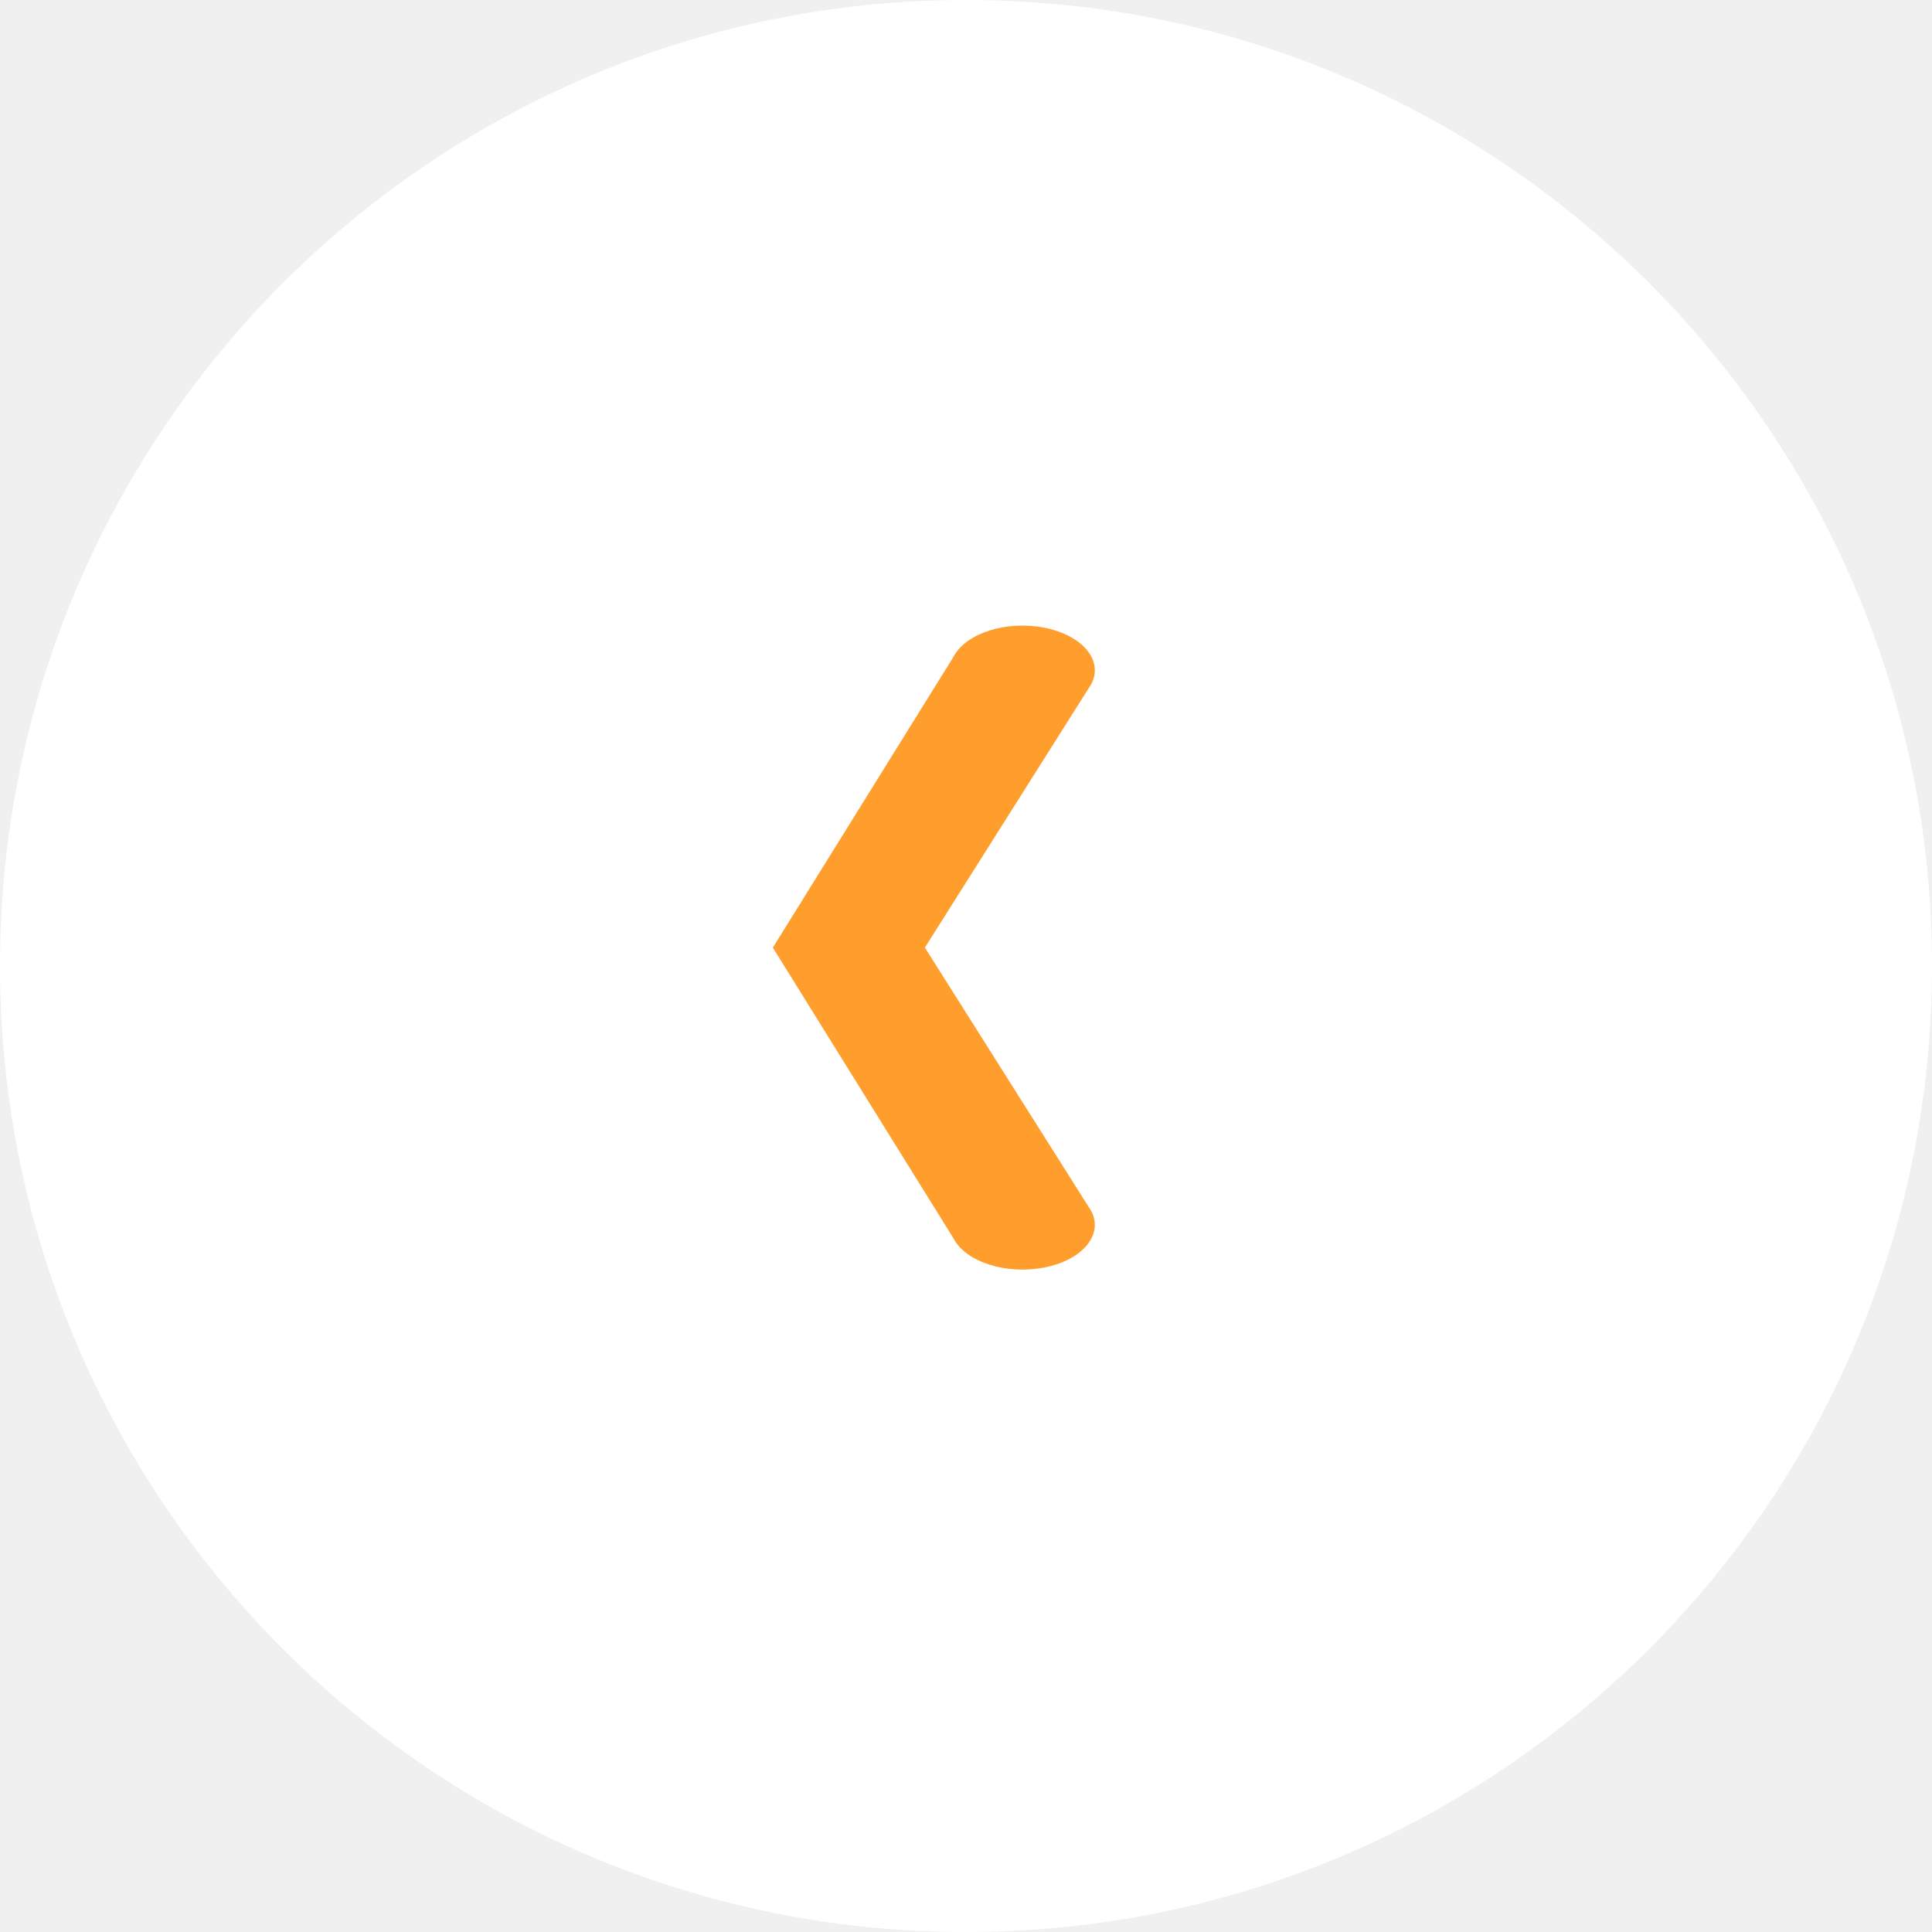
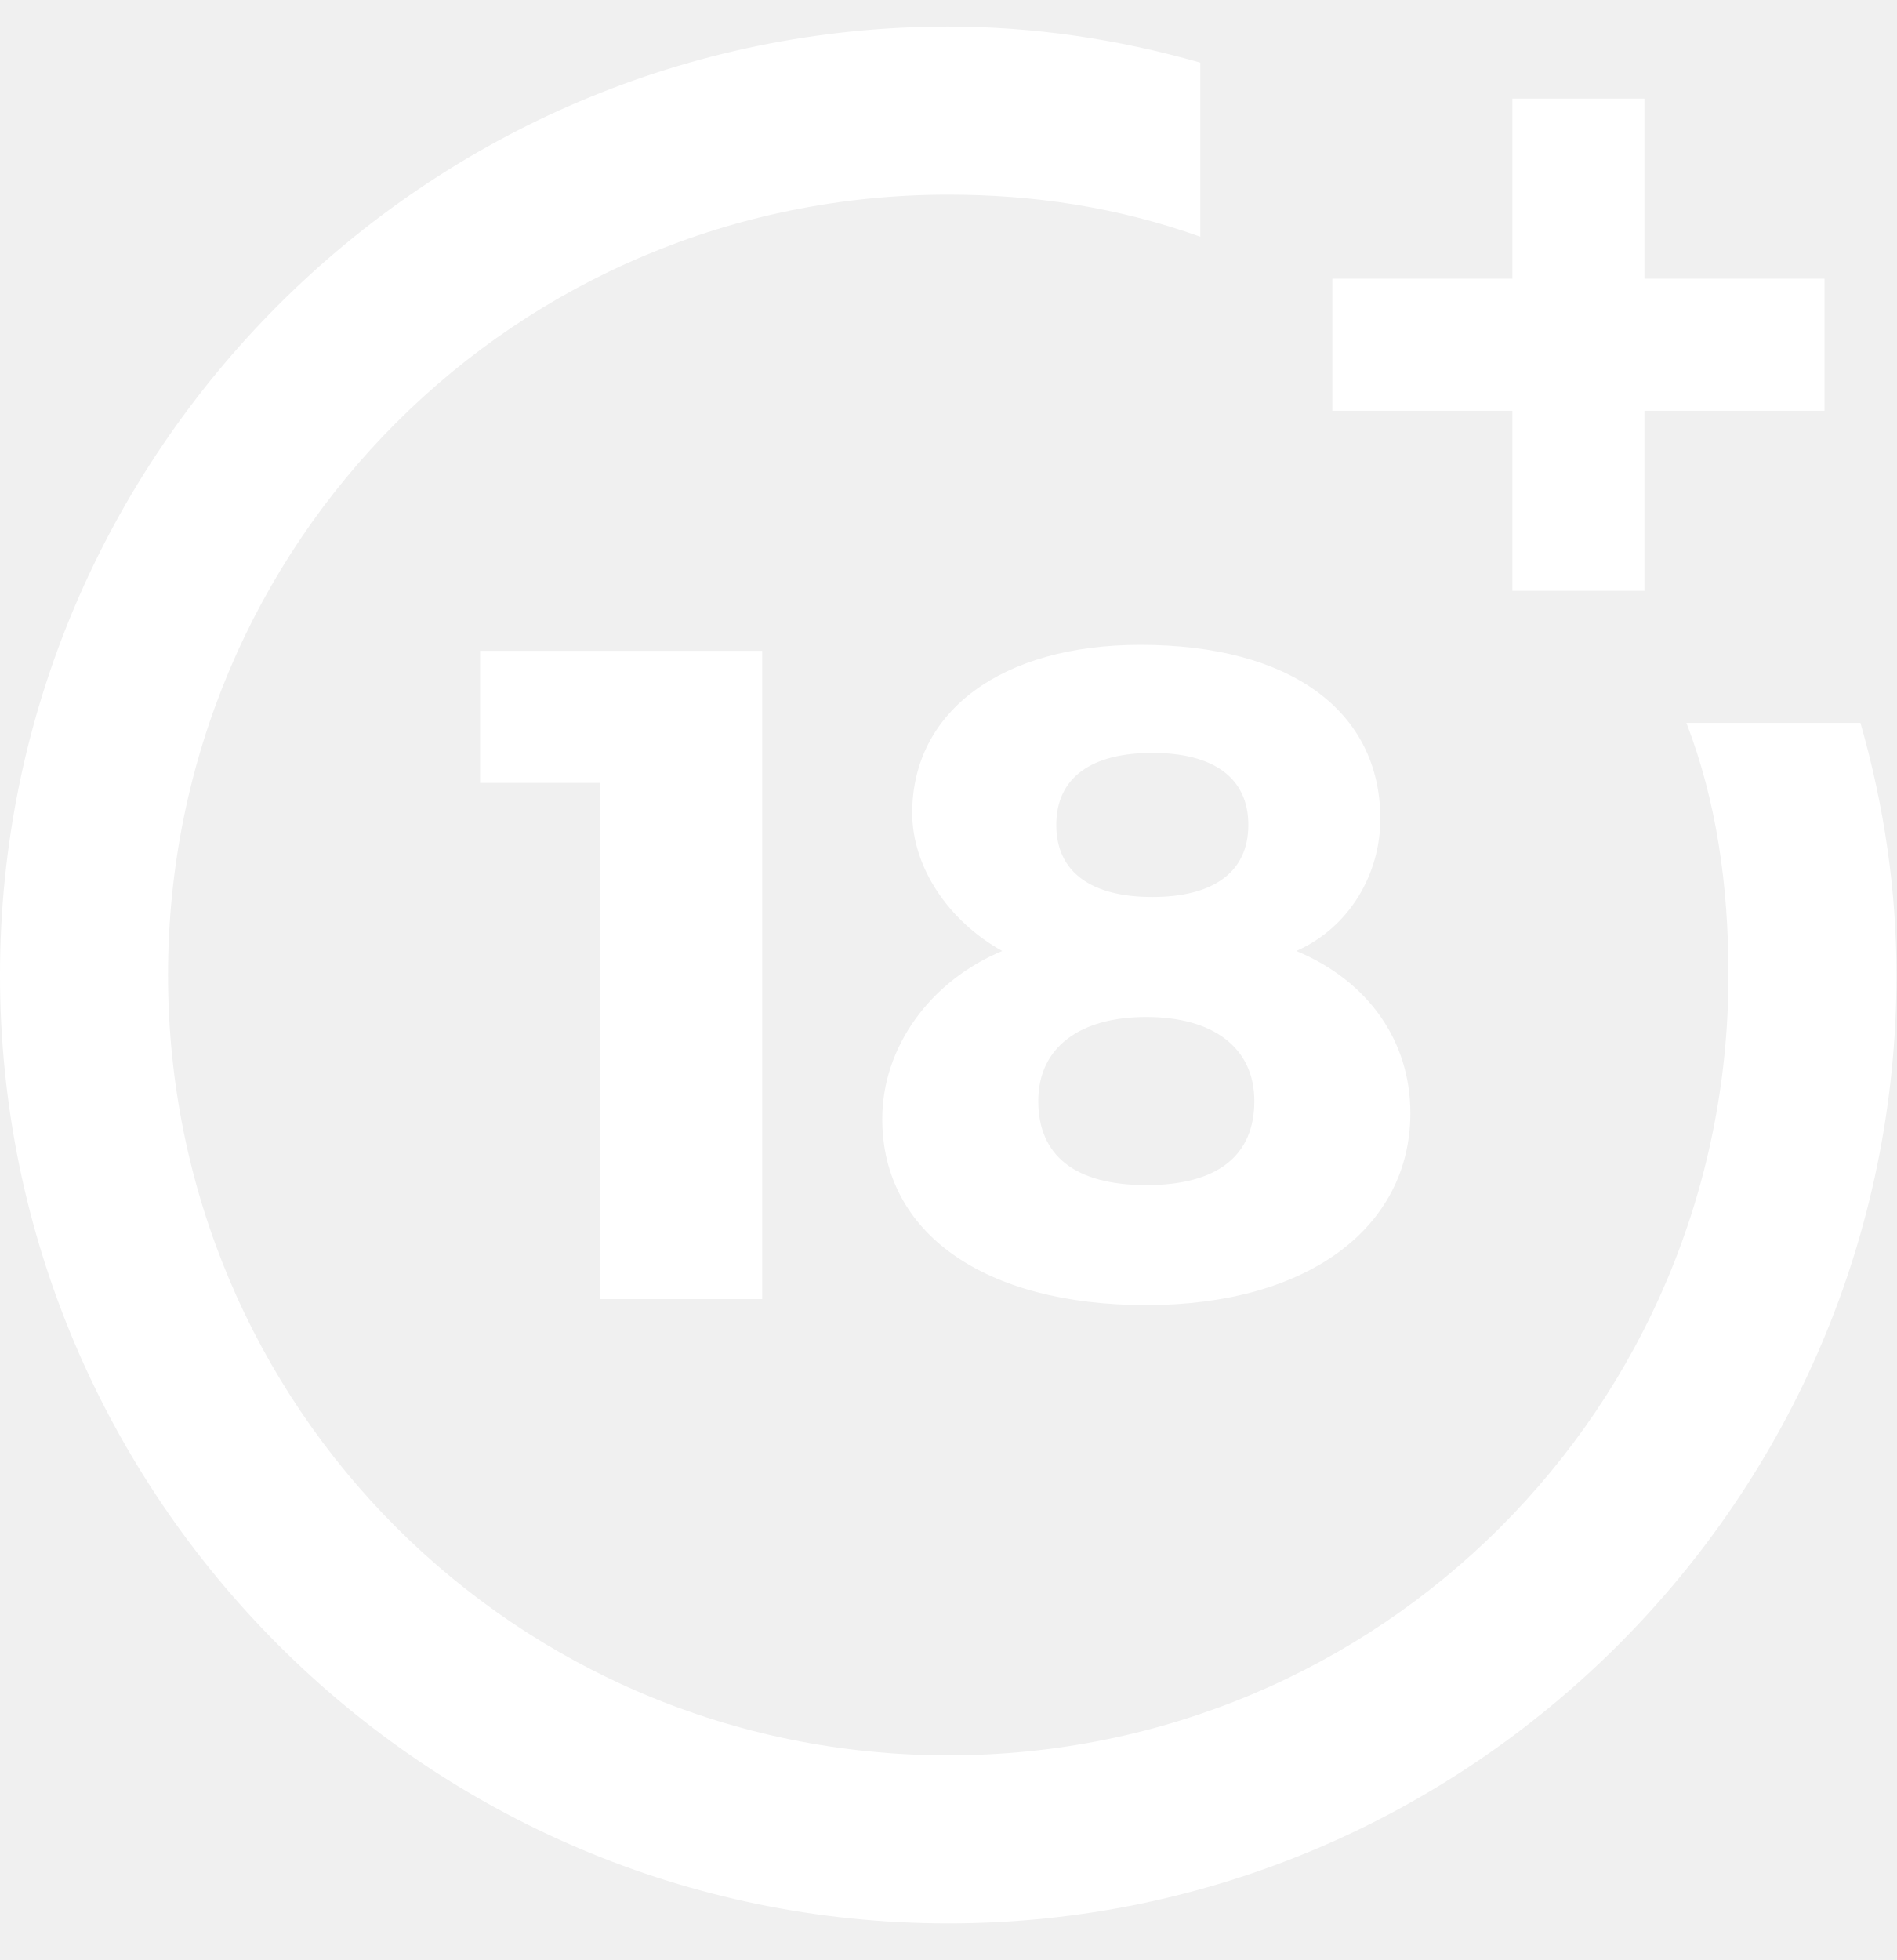
- <svg xmlns="http://www.w3.org/2000/svg" width="42" height="42" viewBox="0 0 42 42" fill="none">
-   <circle cx="21" cy="21" r="21" fill="white" />
-   <path d="M20.106 20.6L23.724 14.871C23.991 14.36 23.537 13.812 22.71 13.647C21.884 13.482 20.998 13.763 20.731 14.274L16.801 20.6L20.731 26.926C20.998 27.437 21.884 27.718 22.71 27.553C23.537 27.388 23.991 26.84 23.724 26.329L20.106 20.6Z" fill="#FF9E2C" />
+ <svg xmlns="http://www.w3.org/2000/svg" width="30" height="31" viewBox="0 0 30 31" fill="none">
+   <g clip-path="url(#clip0)">
+     <path d="M9.494 20.547V12.383H7.595V10.294H12.057V20.547H9.494ZM21.835 12.953C21.835 13.807 21.361 14.661 20.506 15.041C21.645 15.516 22.31 16.465 22.31 17.605C22.31 19.408 20.696 20.642 18.133 20.642C15.57 20.642 13.956 19.503 13.956 17.699C13.956 16.56 14.715 15.516 15.854 15.041C15 14.566 14.43 13.712 14.43 12.858C14.43 11.244 15.854 10.199 18.038 10.199C20.411 10.199 21.835 11.244 21.835 12.953ZM16.424 17.415C16.424 18.269 16.994 18.744 18.133 18.744C19.272 18.744 19.842 18.269 19.842 17.415C19.842 16.56 19.177 16.085 18.133 16.085C17.089 16.085 16.424 16.56 16.424 17.415ZM16.709 13.047C16.709 13.807 17.279 14.187 18.228 14.187C19.177 14.187 19.747 13.807 19.747 13.047C19.747 12.288 19.177 11.908 18.228 11.908C17.279 11.908 16.709 12.288 16.709 13.047Z" fill="white" />
+     <path d="M26.677 11.434C27.152 12.668 27.342 13.997 27.342 15.421C27.342 22.256 21.835 27.763 15 27.763C8.165 27.763 2.658 22.256 2.658 15.421C2.658 8.585 8.165 3.079 15 3.079C16.329 3.079 17.658 3.269 18.987 3.744V0.991C17.658 0.611 16.329 0.421 15 0.421C6.741 0.421 0 7.161 0 15.421C0 23.68 6.741 30.421 15 30.421C23.259 30.421 30 23.68 30 15.421C30 14.092 29.81 12.763 29.43 11.434H26.677Z" fill="white" />
+     <path d="M26.013 4.408V1.56H23.924V4.408H21.076V6.497H23.924V9.345H26.013V6.497H28.861V4.408H26.013Z" fill="white" />
+   </g>
+   <defs>
+     <clipPath id="clip0">
+       <rect width="30" height="30" fill="white" transform="translate(0 0.420898)" />
+     </clipPath>
+   </defs>
</svg>
